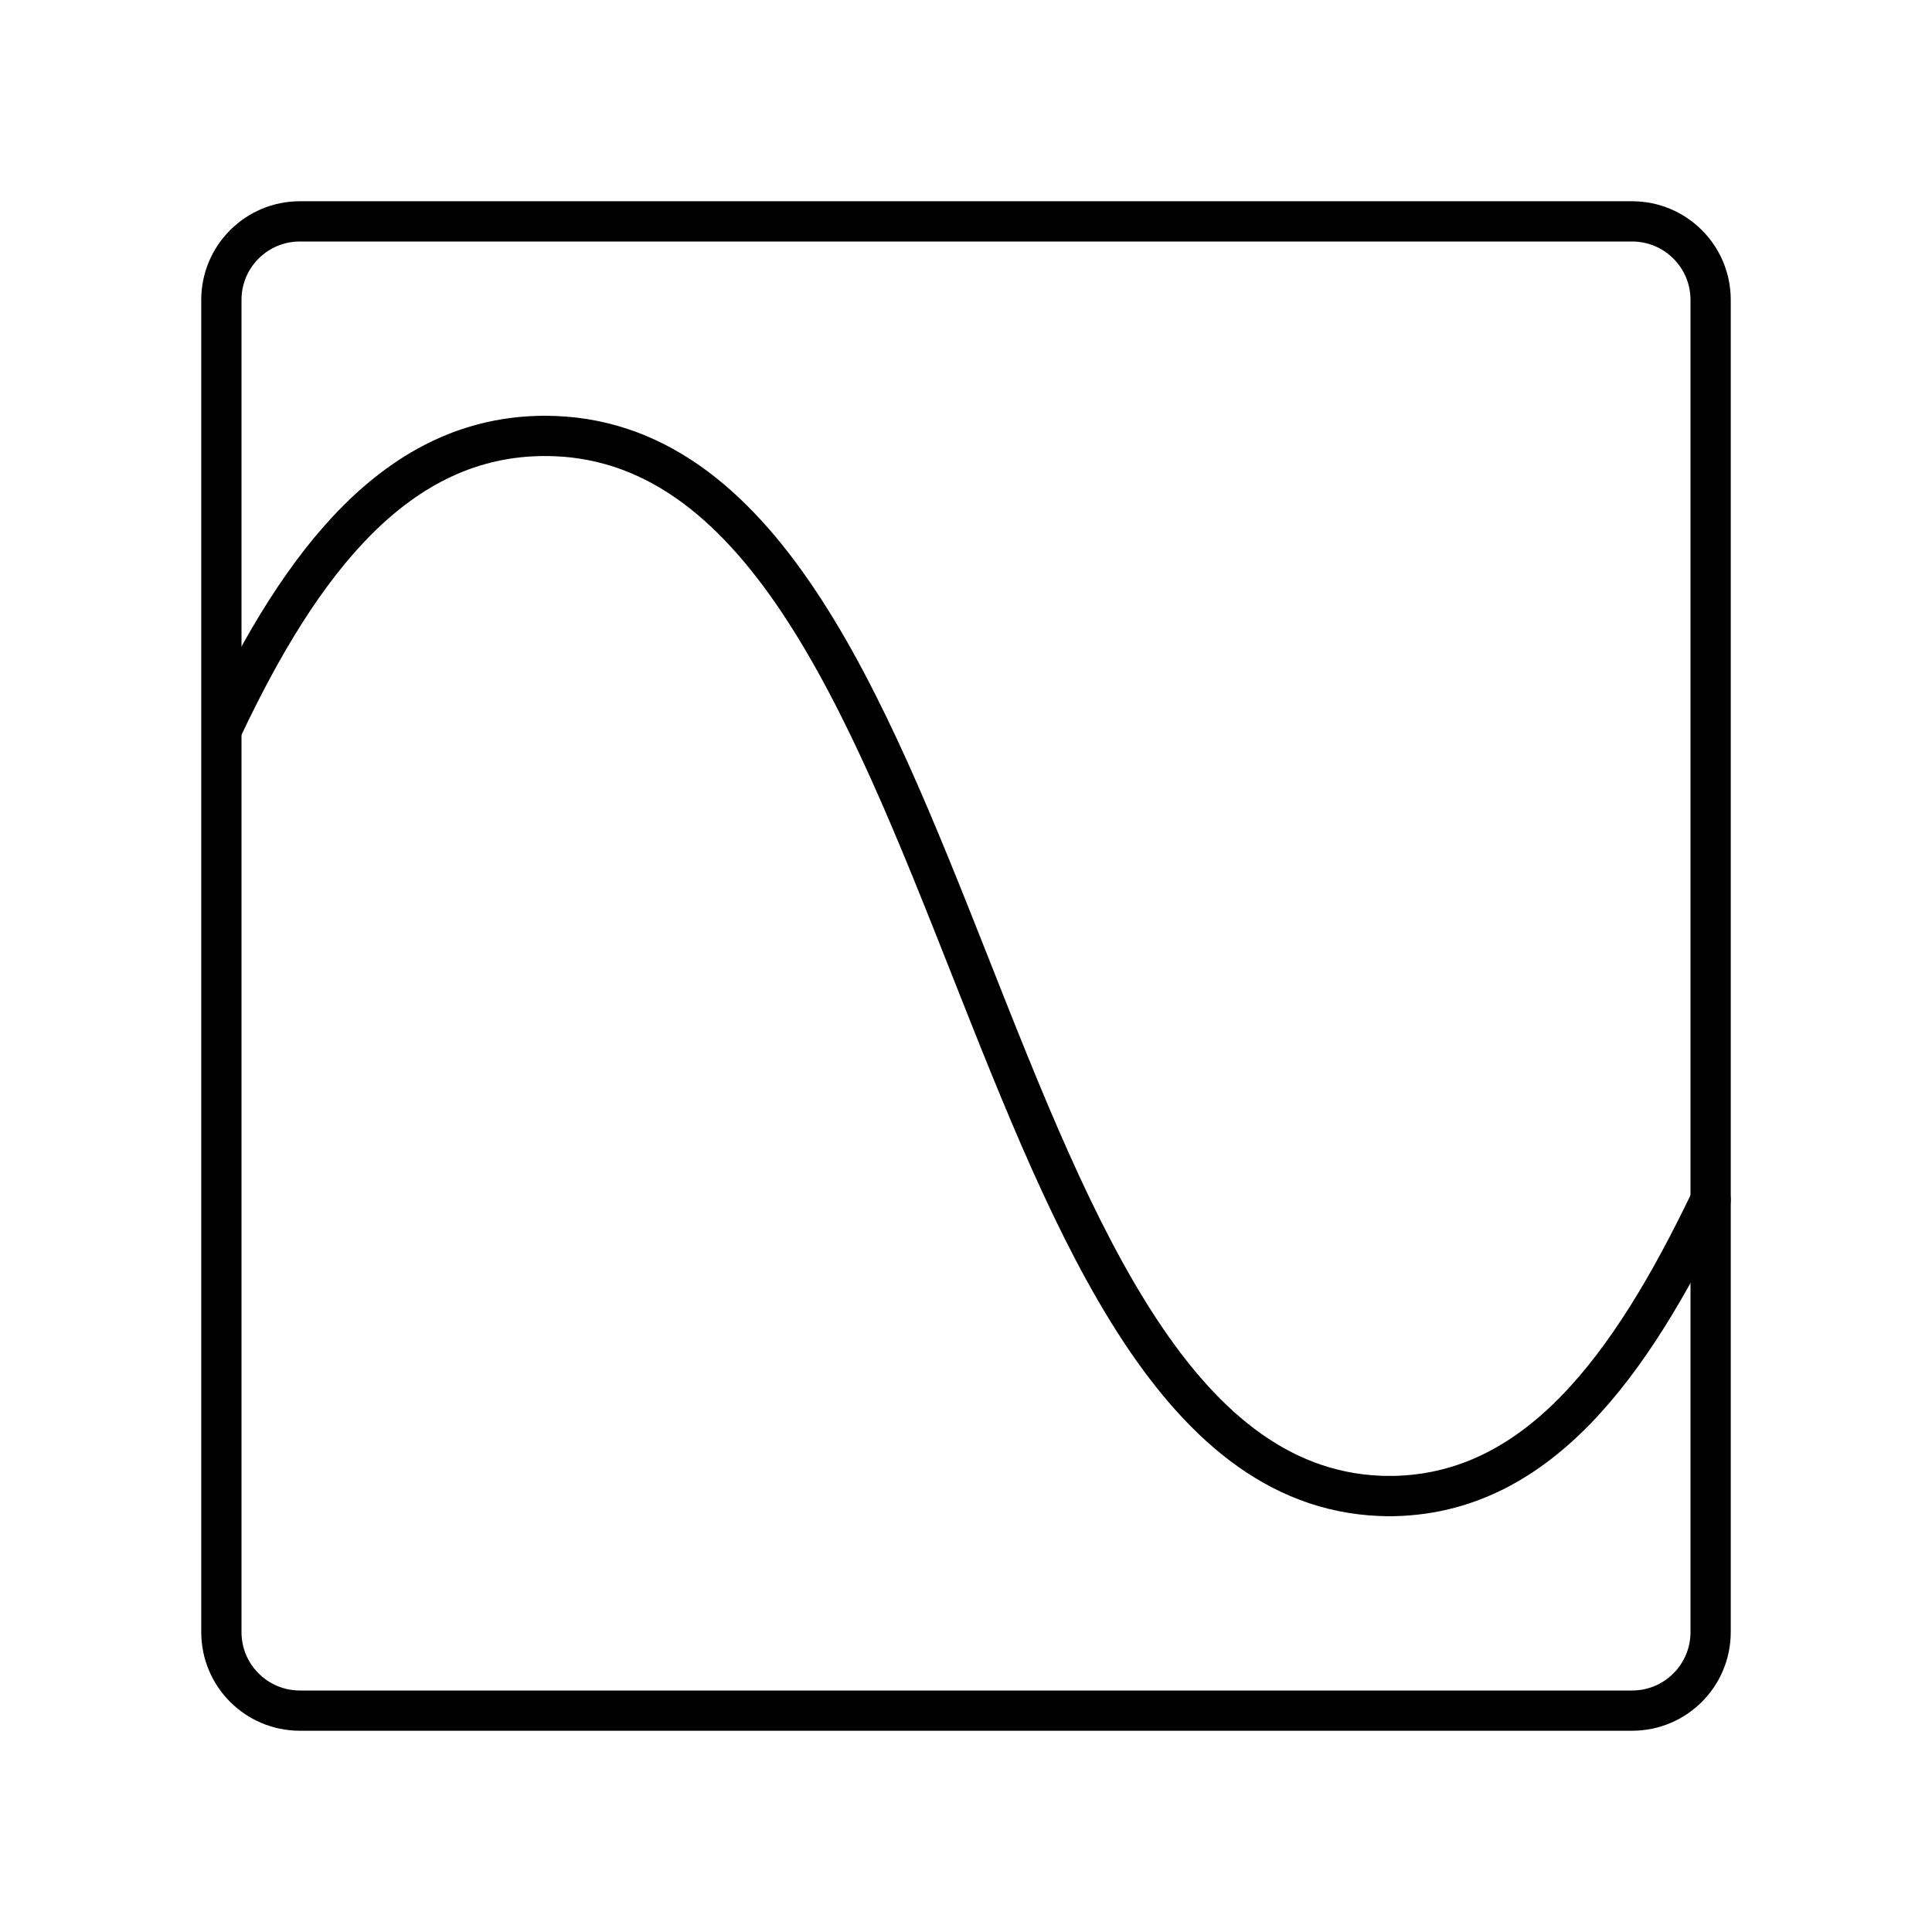
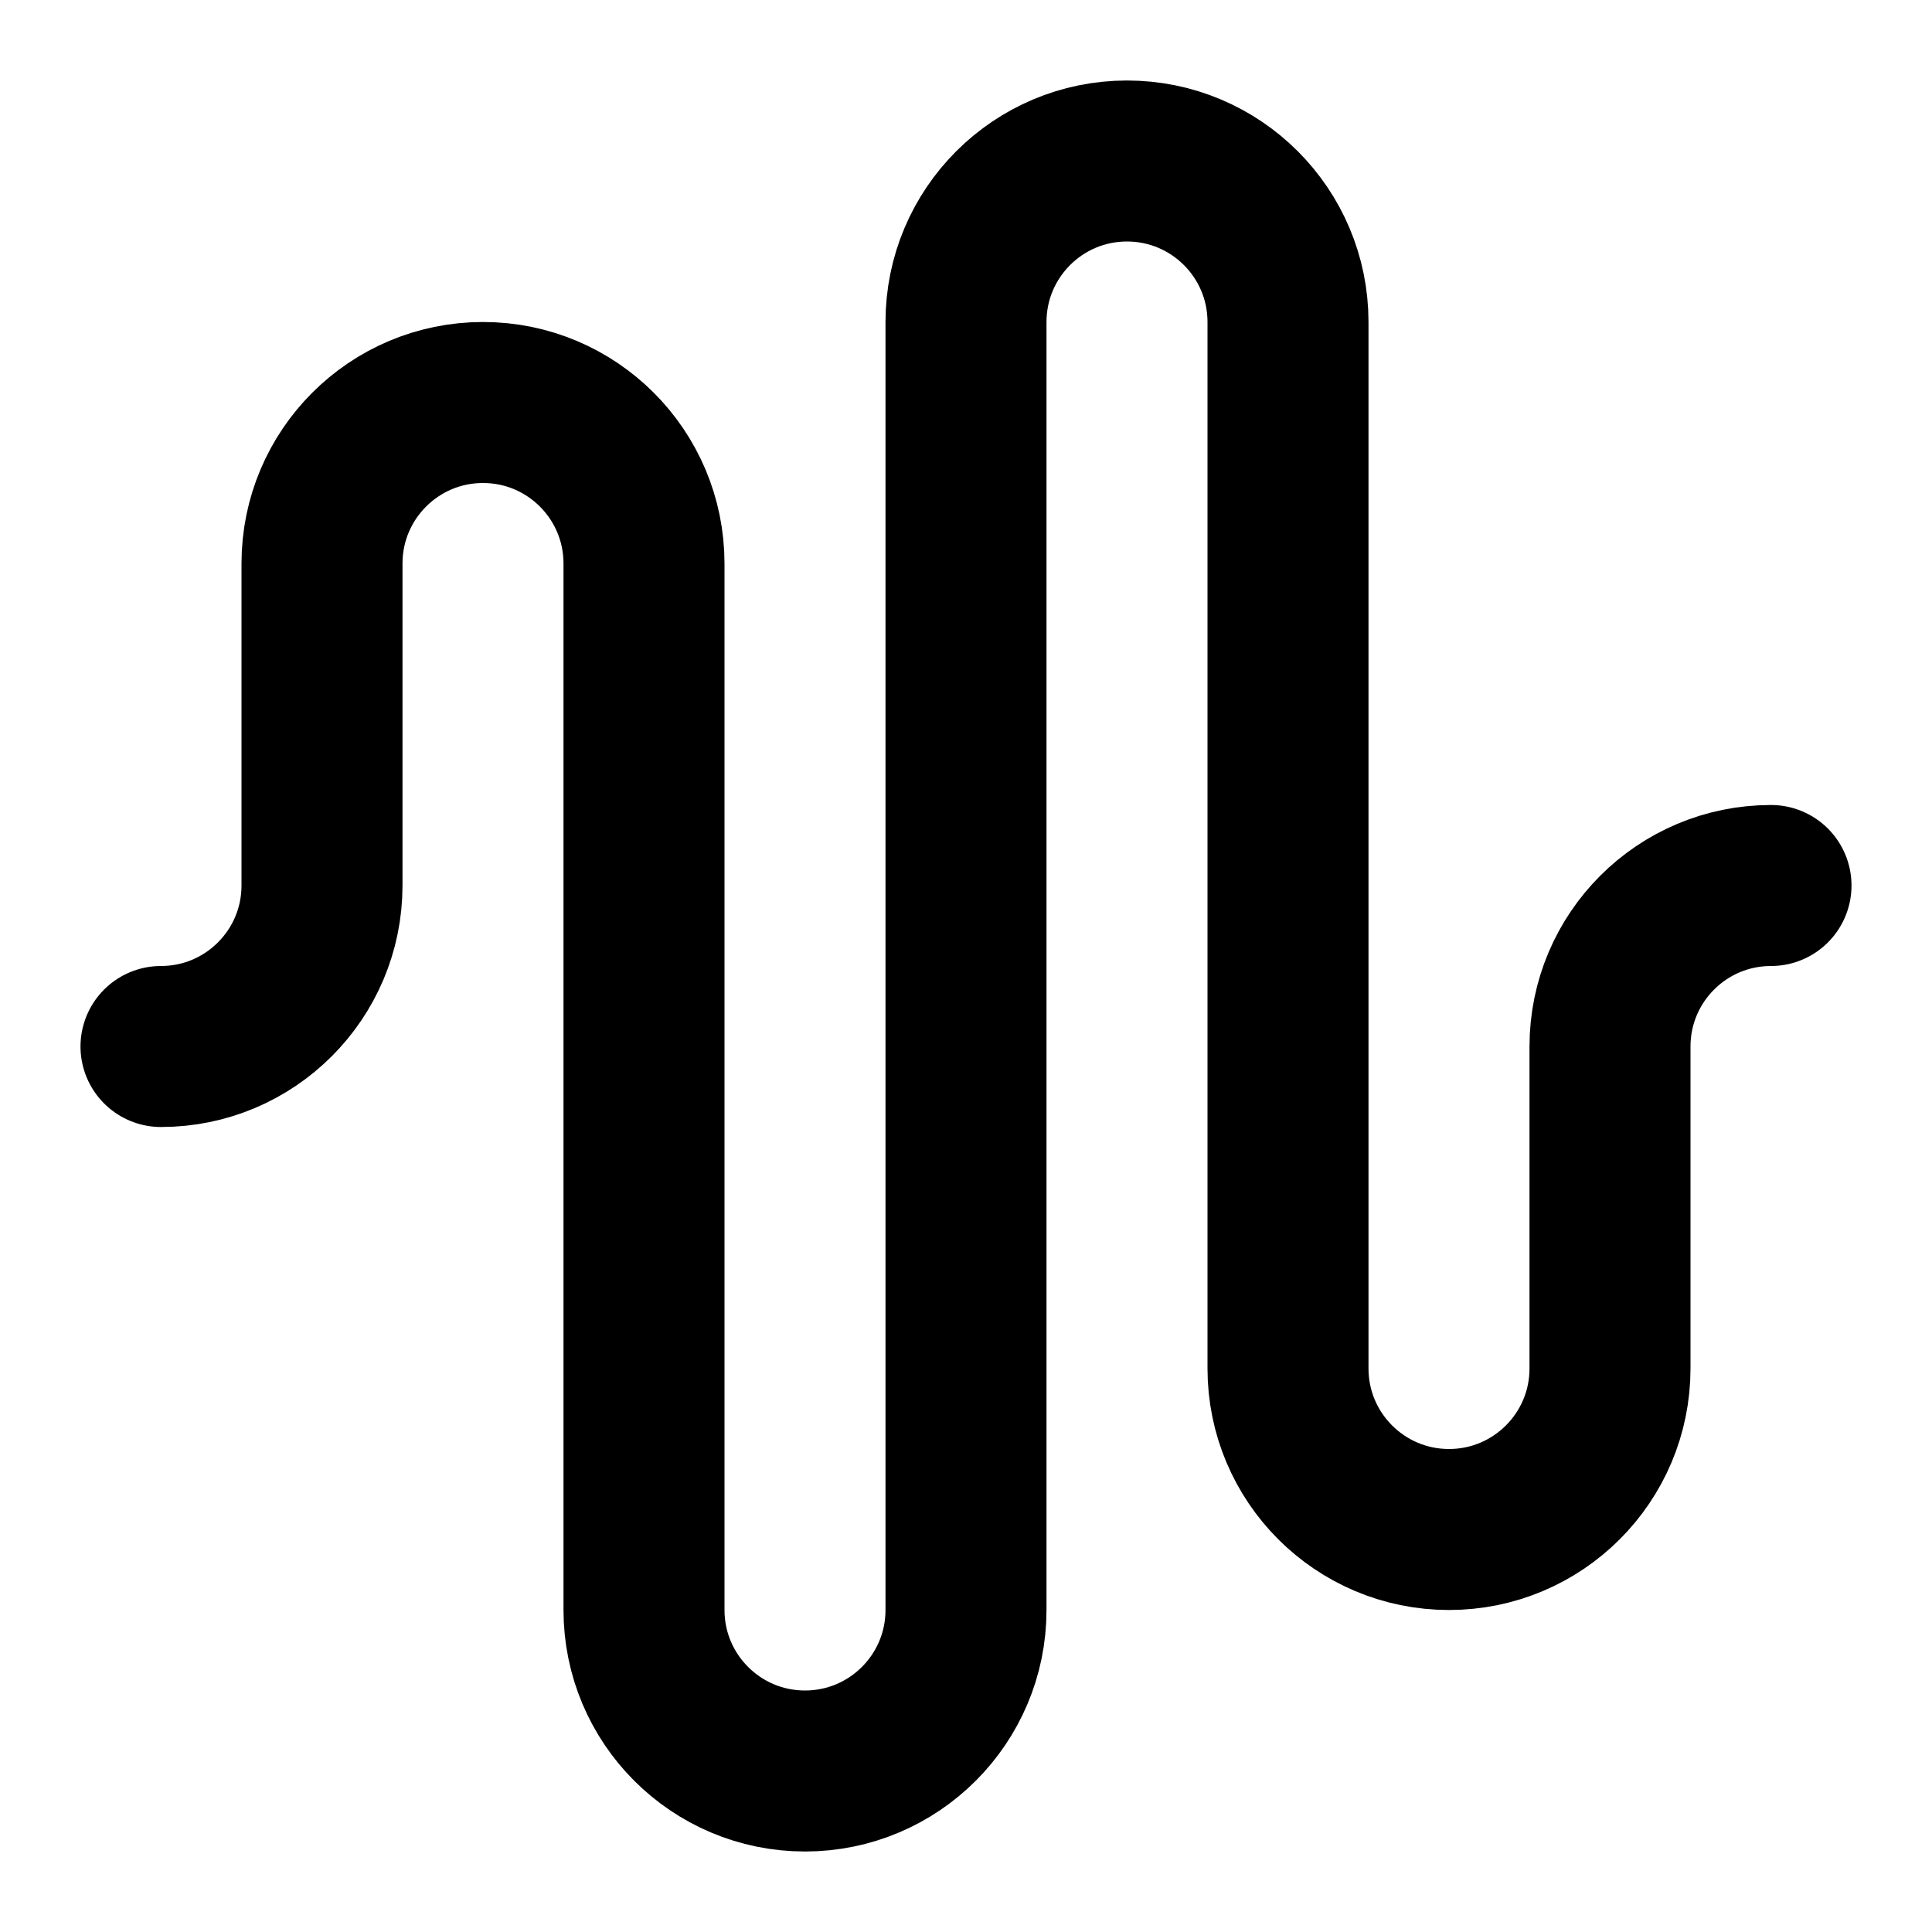
- <svg xmlns="http://www.w3.org/2000/svg" width="800px" height="800px" viewBox="0 0 48 48" id="Layer_2" data-name="Layer 2">
-   <defs>
-     <style>.cls-1{fill:#000000;}.cls-2{fill:none;stroke:#000000;stroke-linecap:round;stroke-linejoin:round;}</style>
-   </defs>
-   <path class="cls-1" d="M11.71,5h0Z" />
-   <path class="cls-1" d="M36.29,43Z" />
-   <rect class="cls-2" x="5.5" y="5.5" width="37" height="37" rx="1.95" />
-   <path class="cls-2" d="M13.54,10.83c10.67,0,10.49,26.34,21,26.34" />
-   <path class="cls-2" d="M42.5,29.81c-2,4.17-4.33,7.36-8,7.36" />
-   <path class="cls-2" d="M13.54,10.83c-3.67,0-6.06,3.13-8,7.23" />
+ <svg xmlns="http://www.w3.org/2000/svg" width="24" height="24" viewBox="0 0 24 24" fill="none" stroke="currentColor" stroke-width="2" stroke-linecap="round" stroke-linejoin="round" class="lucide lucide-audio-waveform-icon lucide-audio-waveform">
+   <path d="M2 13a2 2 0 0 0 2-2V7a2 2 0 0 1 4 0v13a2 2 0 0 0 4 0V4a2 2 0 0 1 4 0v13a2 2 0 0 0 4 0v-4a2 2 0 0 1 2-2" />
</svg>
